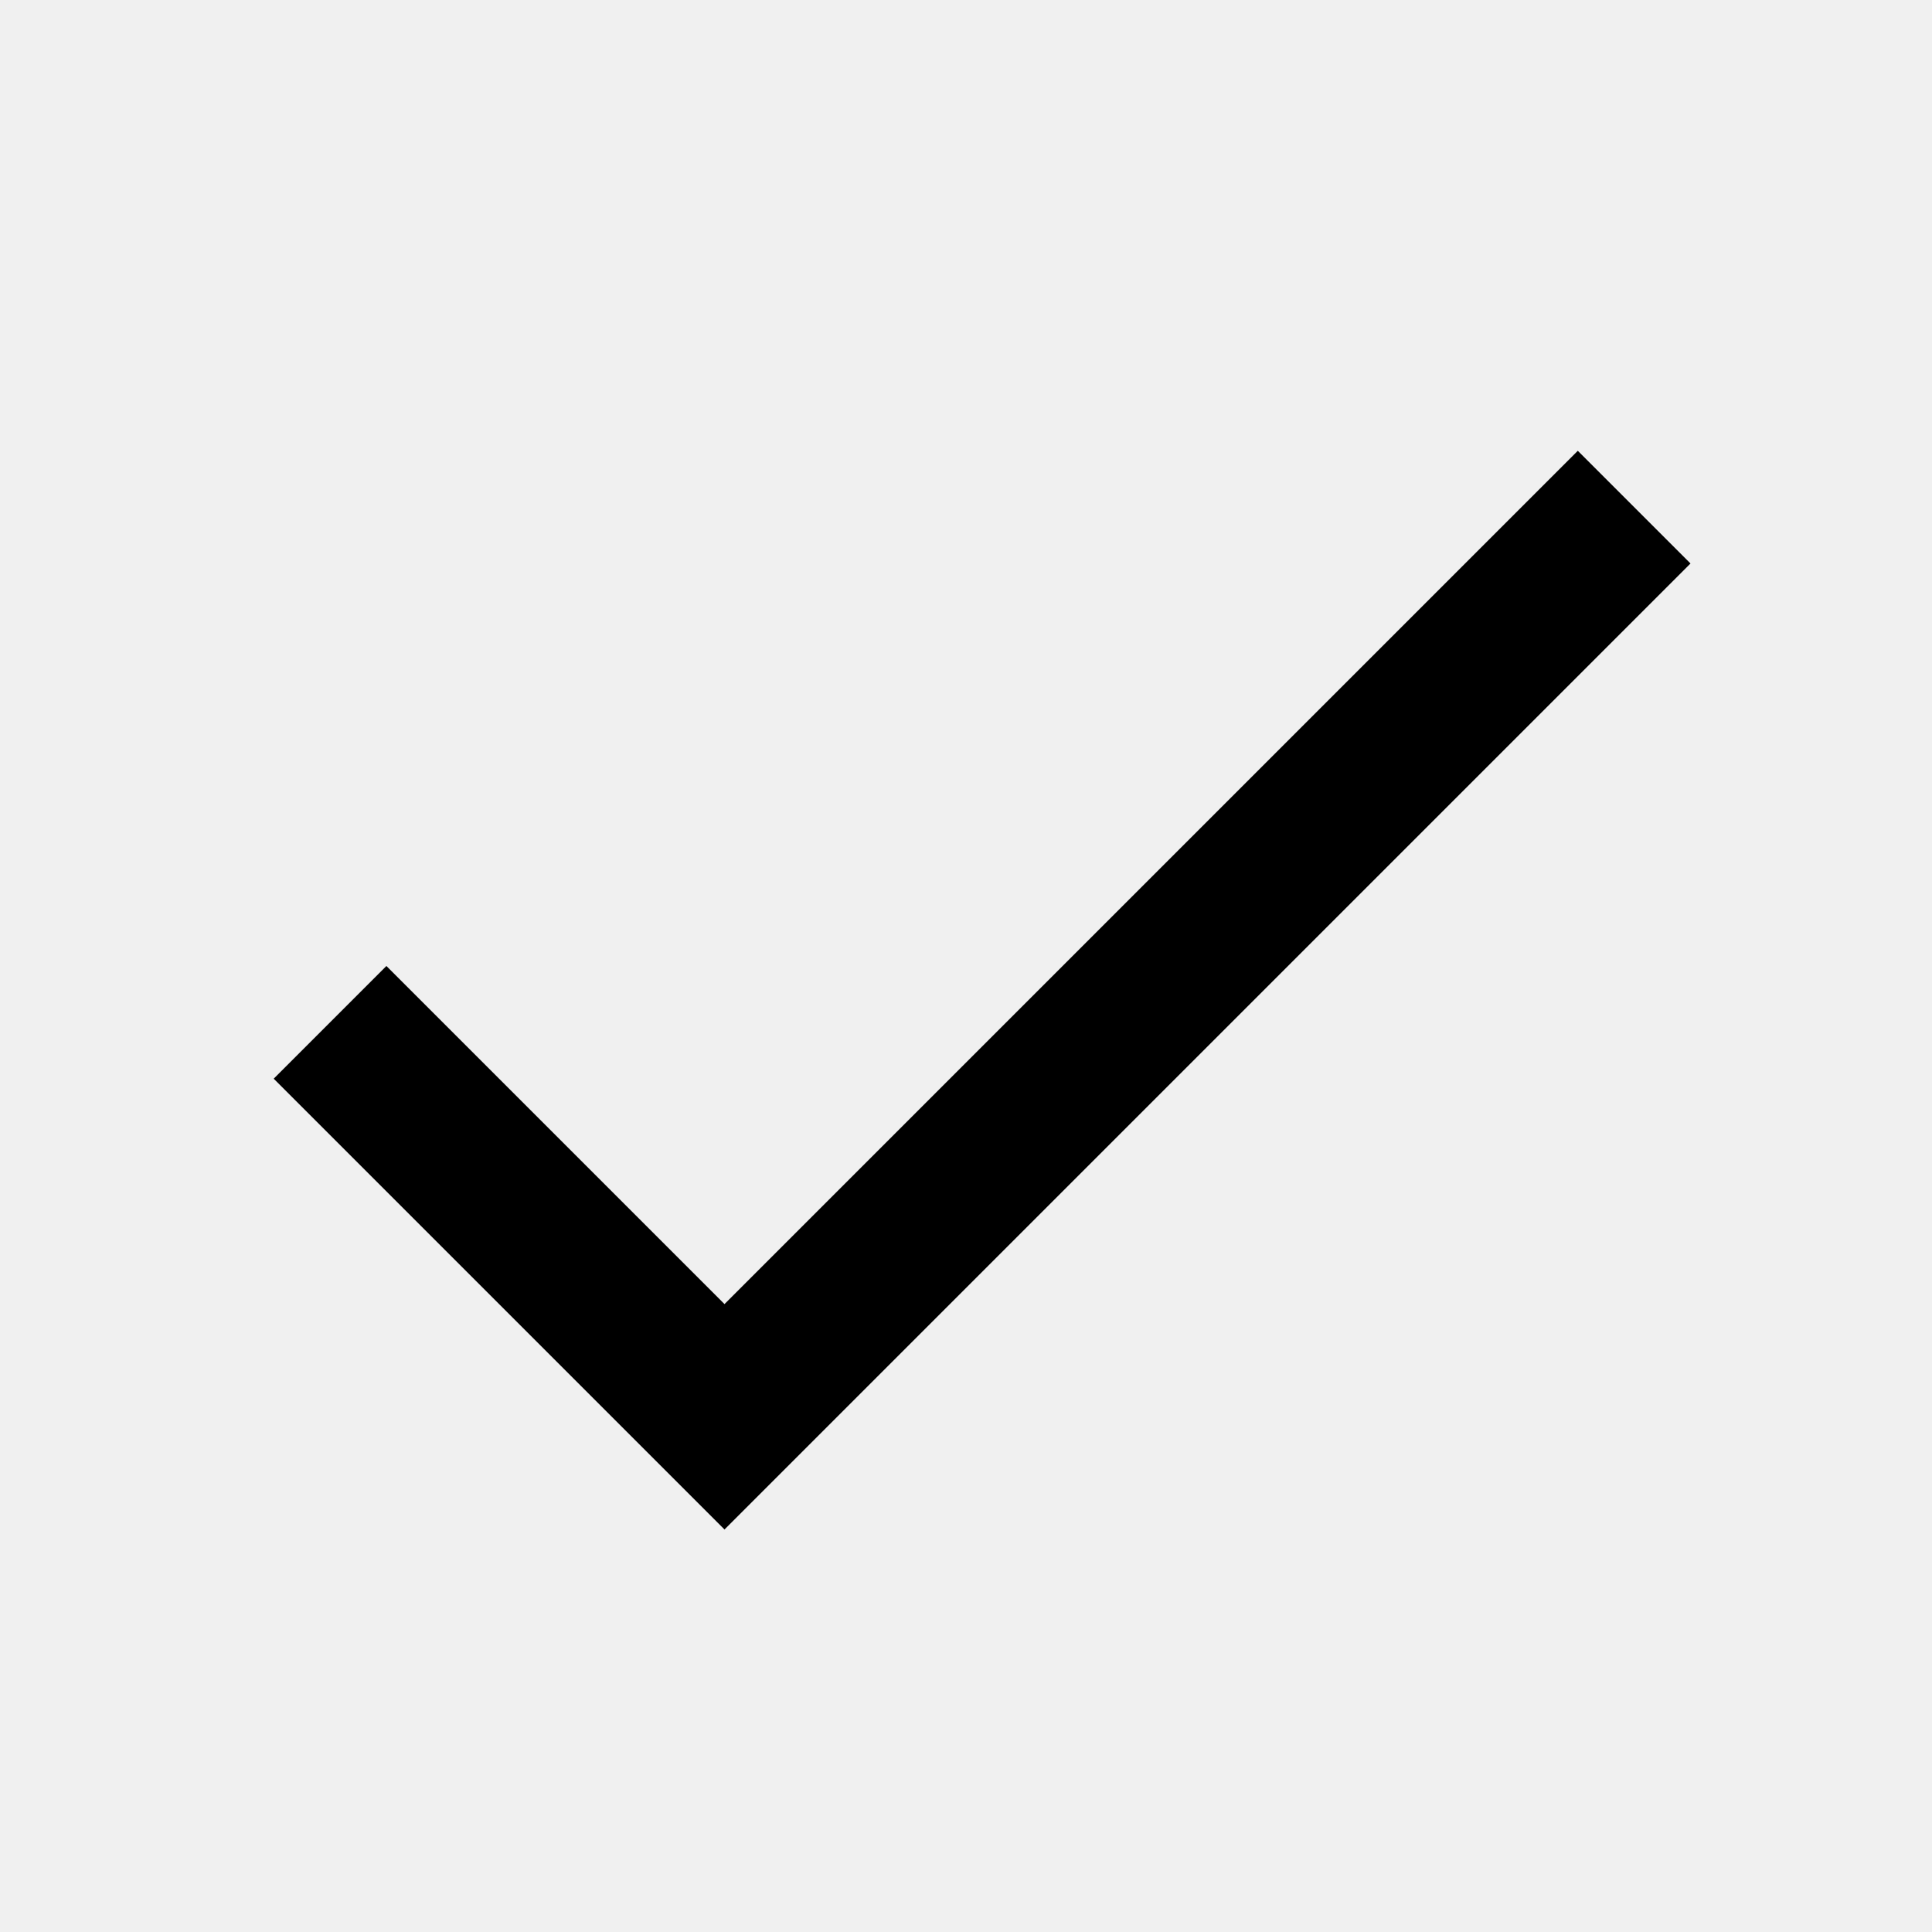
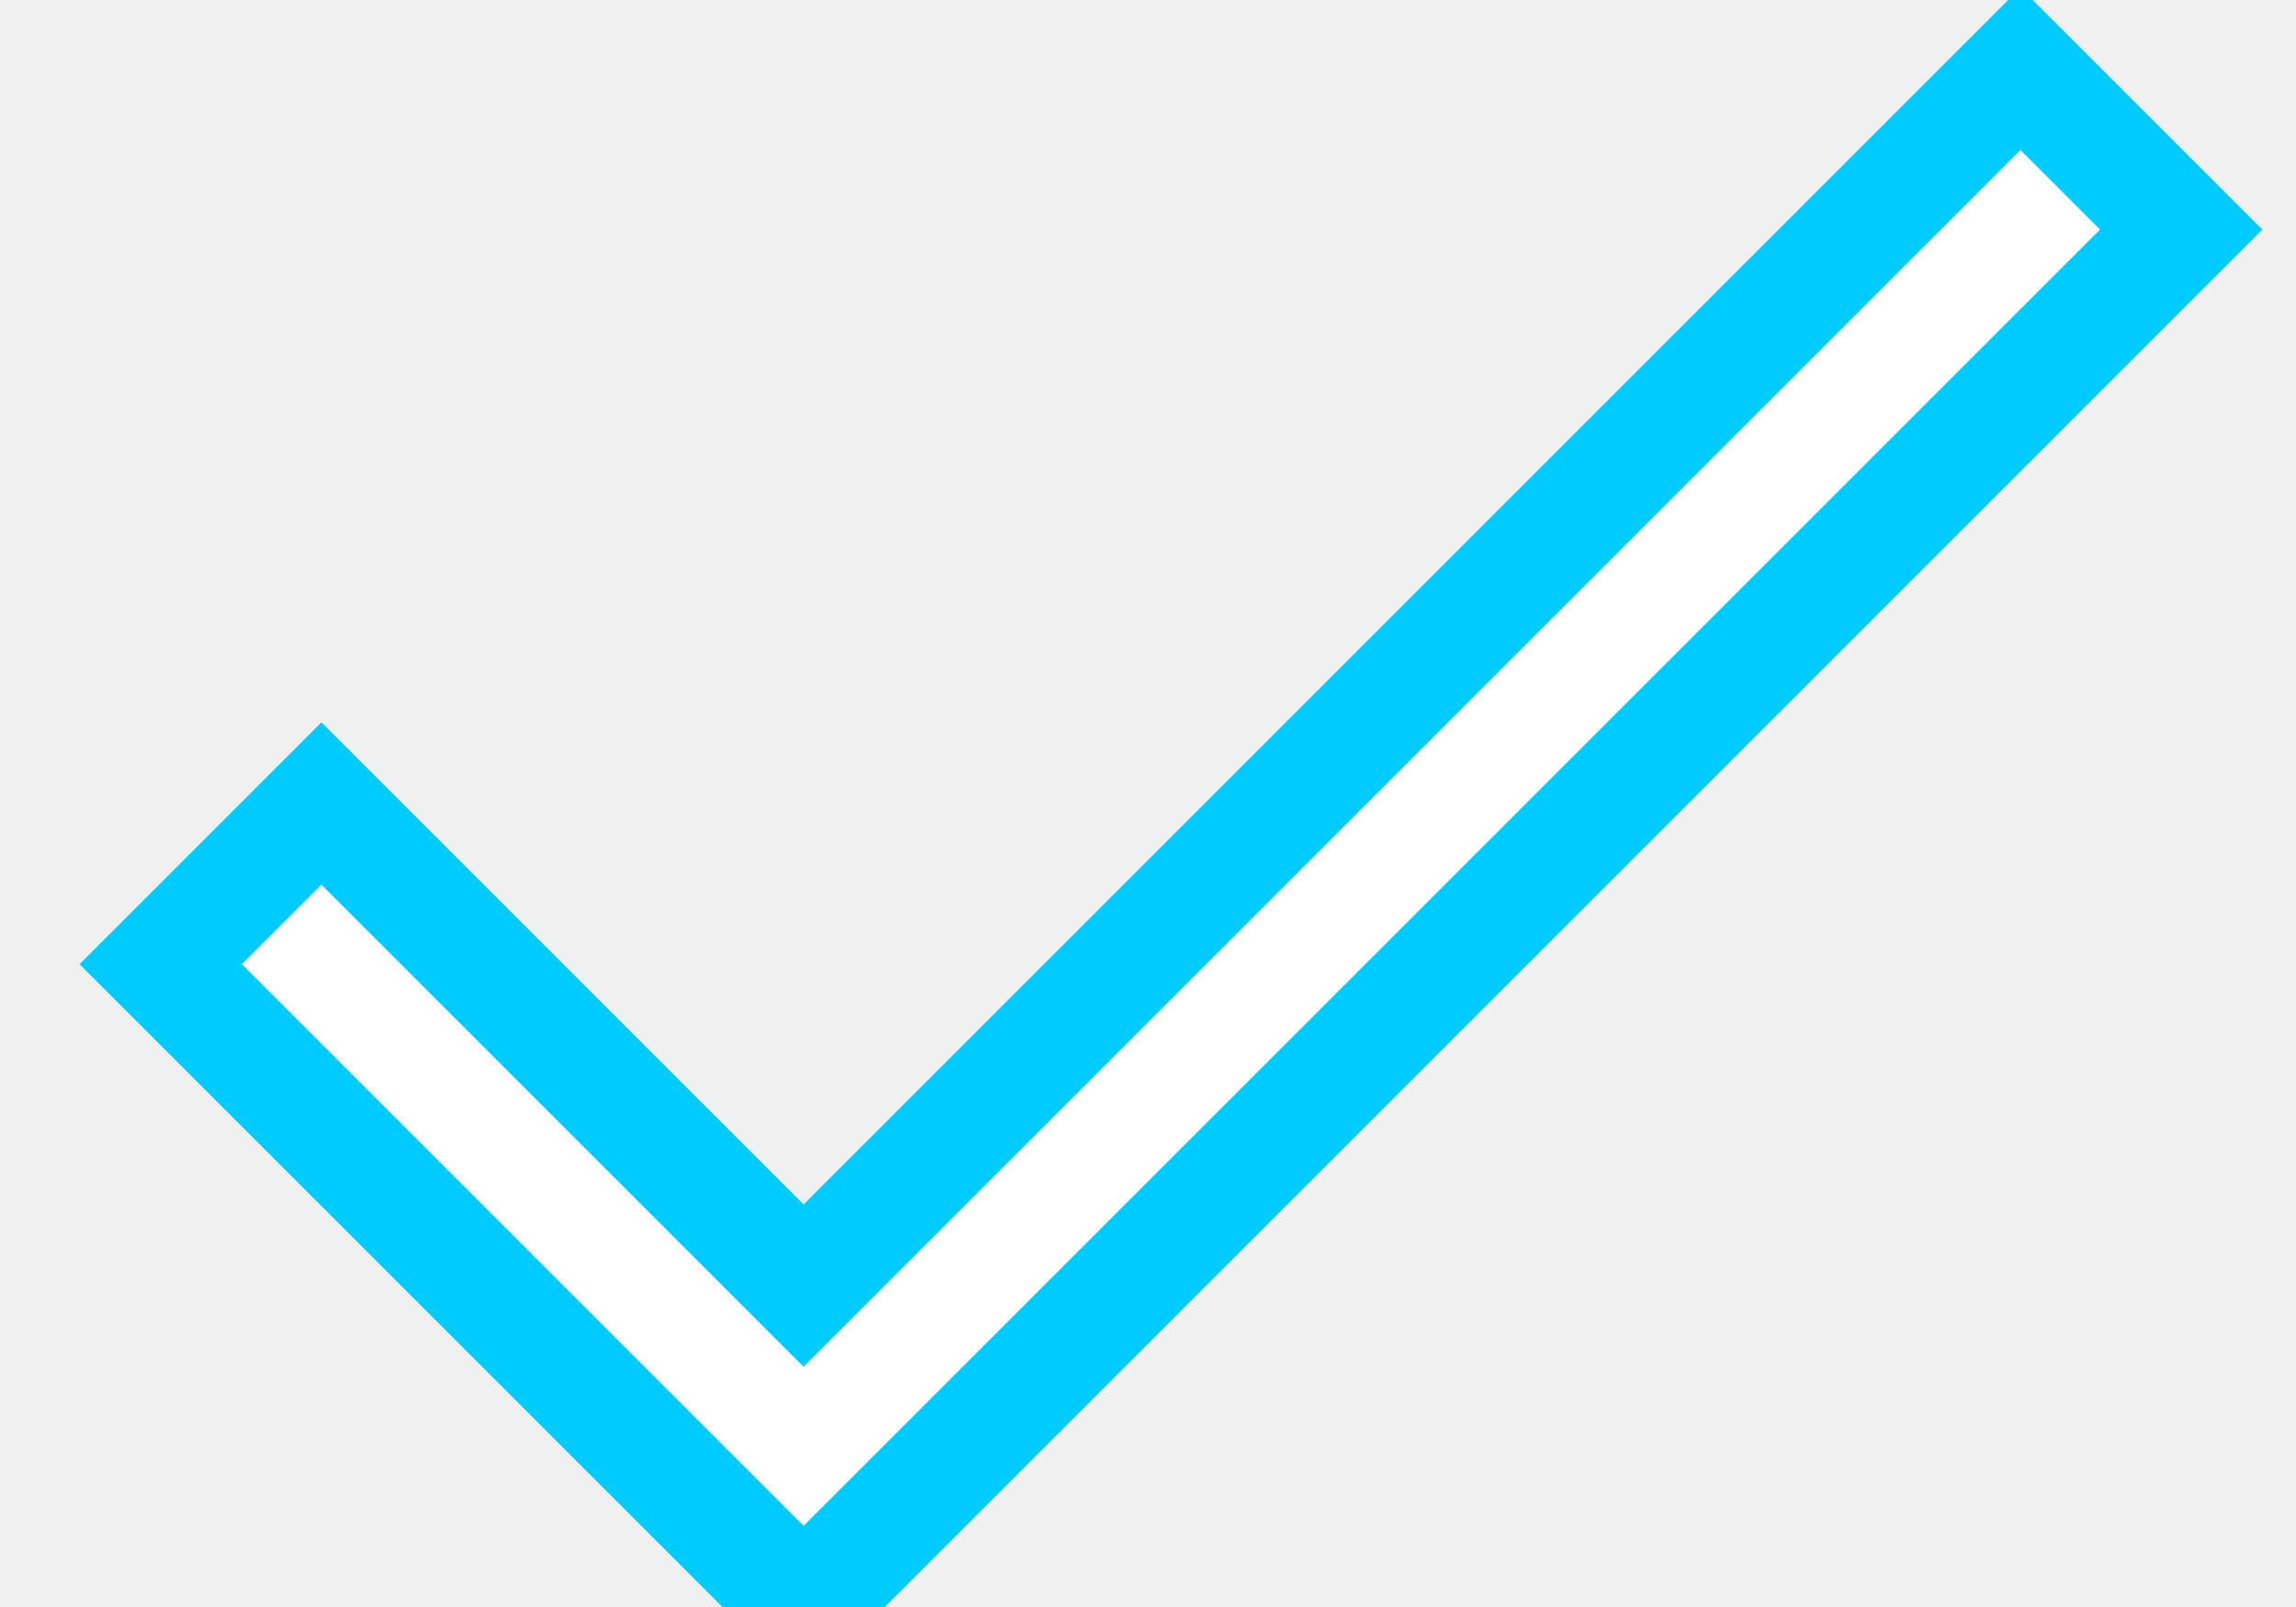
- <svg xmlns="http://www.w3.org/2000/svg" fill="#000000" height="24" viewBox="0 0 24 24" width="24">
-   <path d="M0 0h24v24H0z" fill="none" />
-   <path d="M9 16.2L4.8 12l-1.4 1.4L9 19 21 7l-1.4-1.4L9 16.2z" />
+ <svg xmlns="http://www.w3.org/2000/svg" width="20px" height="14px" viewBox="0 0 20 14" version="1.1">
+   <defs />
+   <g id="Page-1" stroke="none" stroke-width="1" fill="none" fill-rule="evenodd">
+     <g id="checkmark" transform="translate(-2, -5)" stroke="#00CBFF" fill="#FFFFFF">
+       <path d="M9,16.2 L4.8,12 L3.4,13.4 L9,19 L21,7 L19.6,5.6 L9,16.2 L9,16.2 Z" id="Shape" />
+     </g>
+   </g>
</svg>
